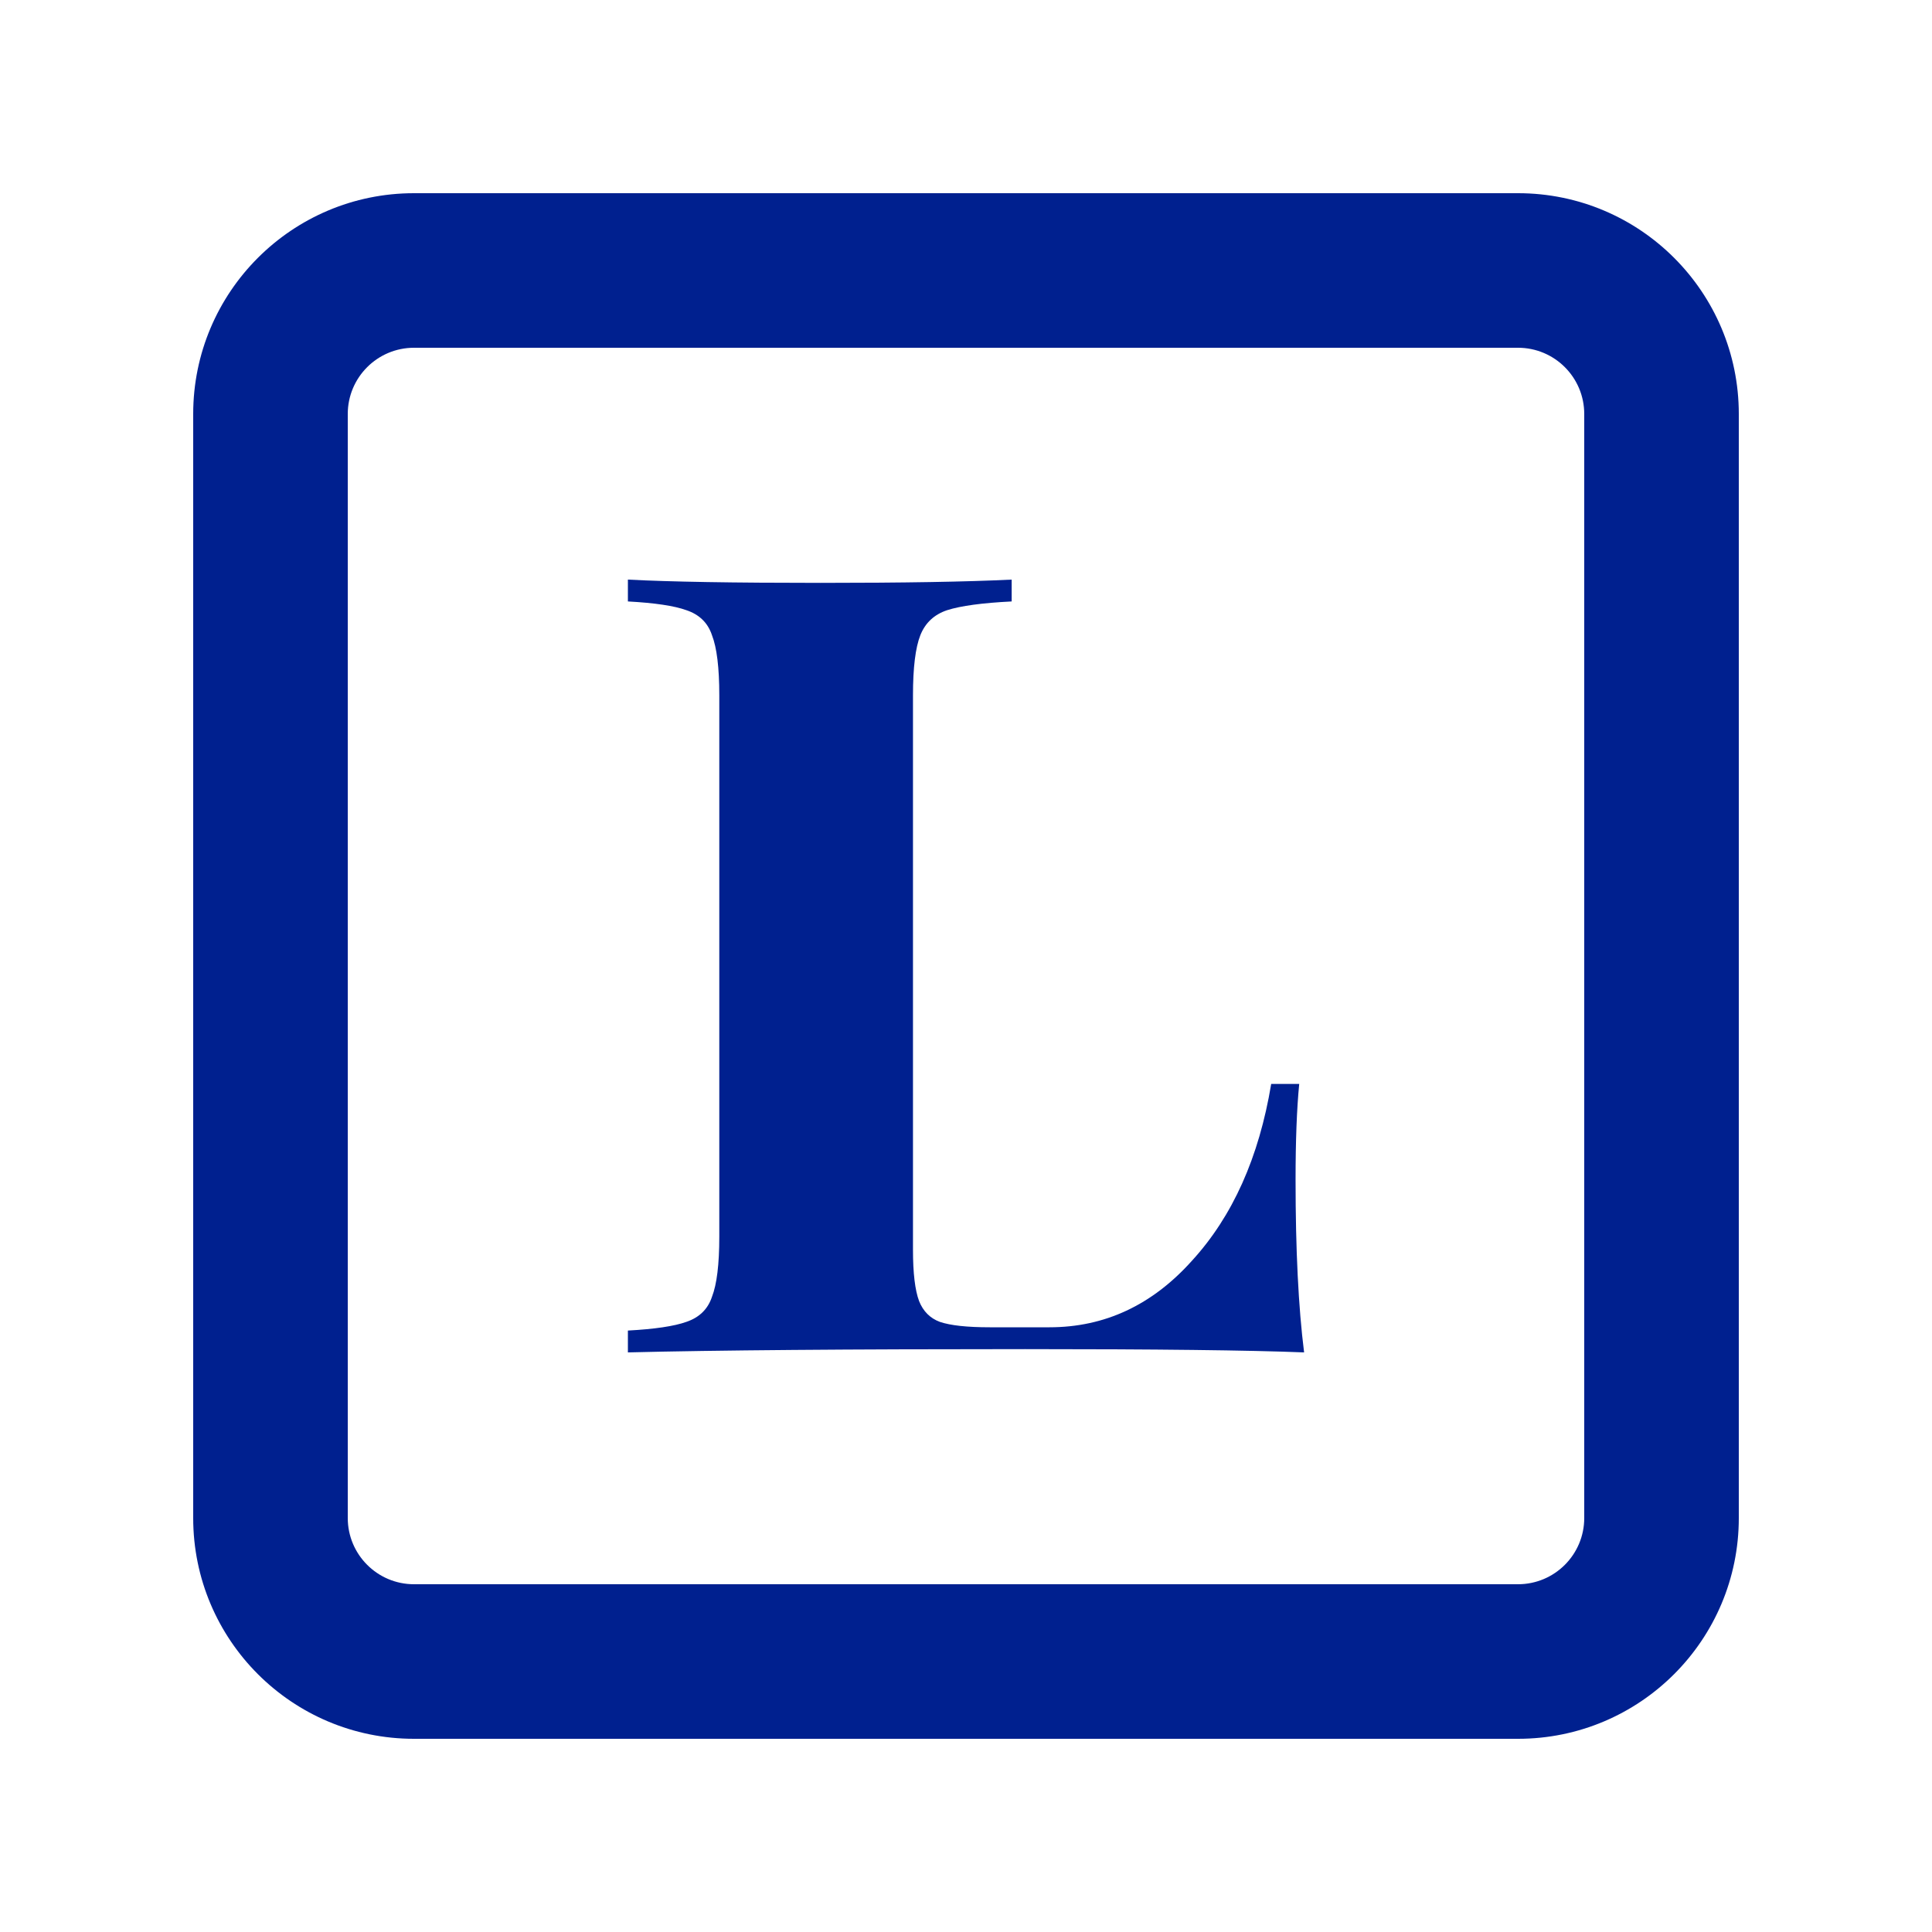
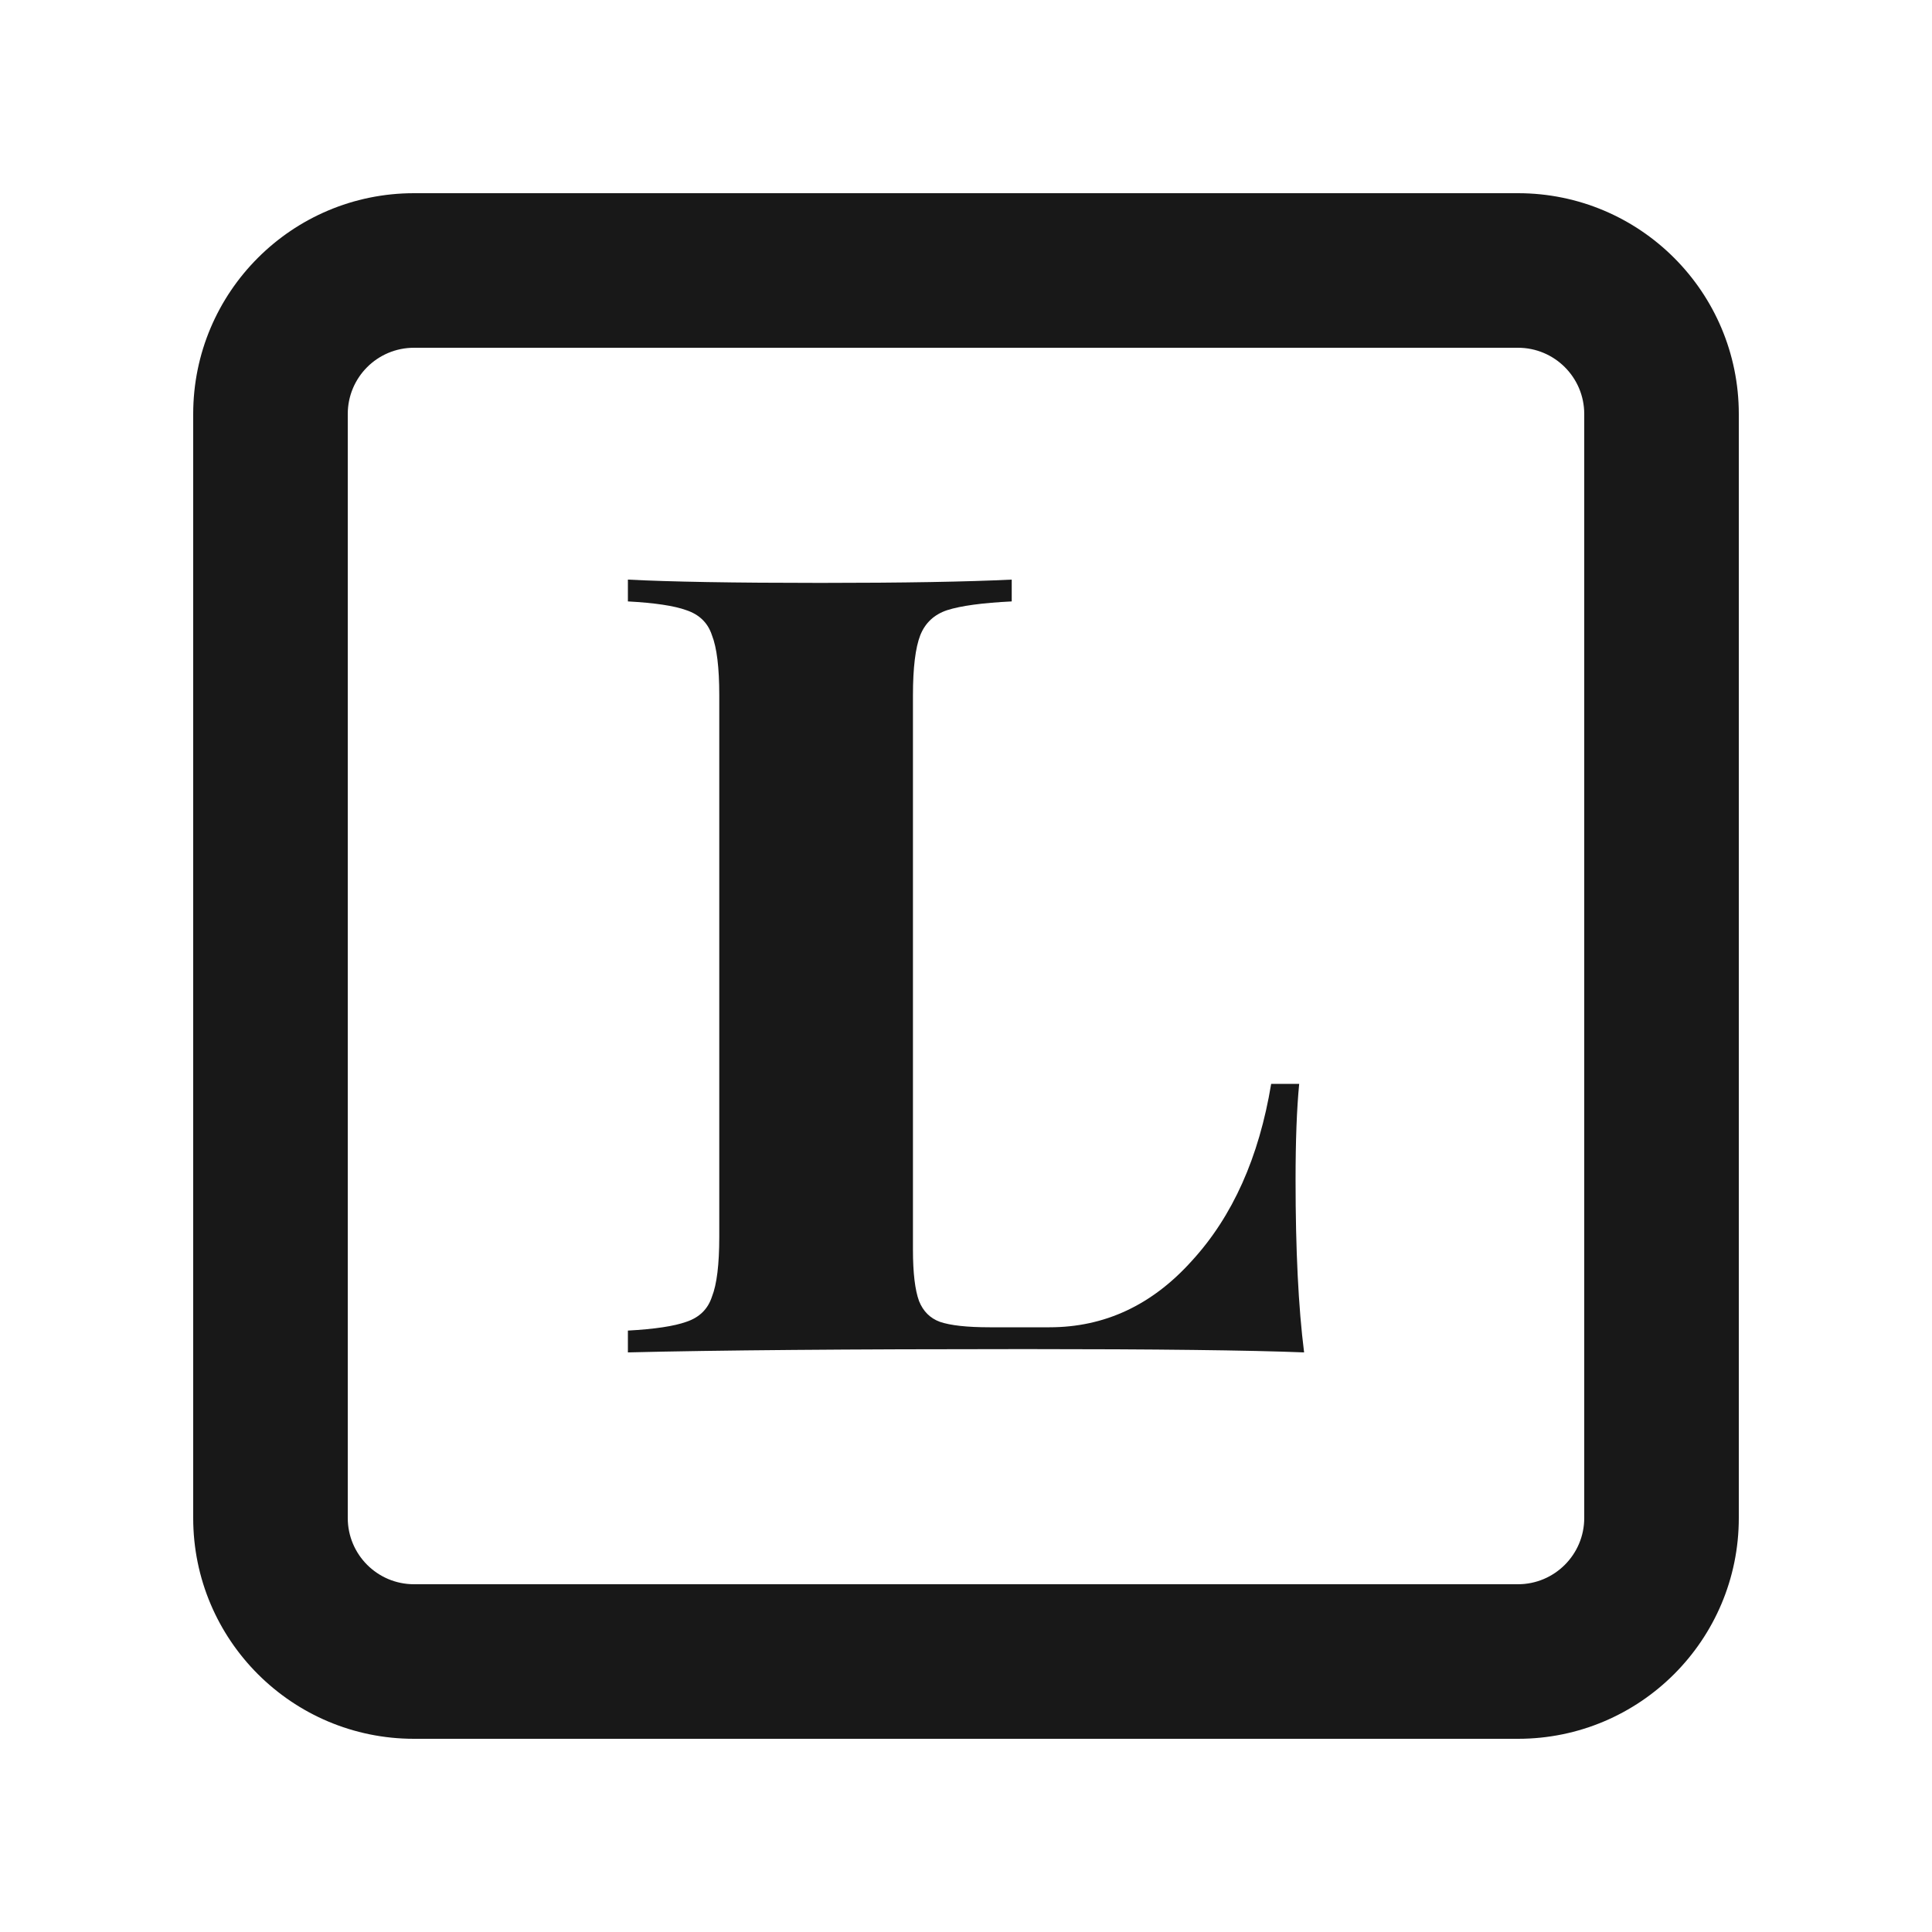
- <svg xmlns="http://www.w3.org/2000/svg" width="36" height="36" viewBox="0 0 36 36" fill="none">
-   <path fill-rule="evenodd" clip-rule="evenodd" d="M7.714 6.48H28.286C28.968 6.48 29.52 7.033 29.52 7.714V28.286C29.52 28.967 28.968 29.52 28.286 29.52H7.714C7.033 29.52 6.48 28.967 6.48 28.286V7.714C6.48 7.033 7.033 6.48 7.714 6.48ZM3.6 7.714C3.6 5.442 5.442 3.6 7.714 3.6H28.286C30.558 3.6 32.4 5.442 32.4 7.714V28.286C32.4 30.558 30.558 32.4 28.286 32.4H7.714C5.442 32.4 3.6 30.558 3.6 28.286V7.714ZM17.648 11.37C17.905 11.288 18.307 11.234 18.851 11.207V10.8C18.019 10.841 16.831 10.861 15.287 10.861C13.668 10.861 12.472 10.841 11.7 10.8V11.207C12.2 11.234 12.563 11.288 12.79 11.37C13.032 11.451 13.191 11.607 13.267 11.837C13.357 12.068 13.403 12.441 13.403 12.956V23.044C13.403 23.559 13.357 23.932 13.267 24.163C13.191 24.393 13.032 24.549 12.79 24.631C12.563 24.712 12.2 24.766 11.7 24.793V25.2C13.335 25.159 15.802 25.139 19.101 25.139C21.538 25.139 23.271 25.159 24.3 25.2C24.194 24.359 24.141 23.288 24.141 21.986C24.141 21.254 24.164 20.658 24.209 20.197H23.687C23.46 21.566 22.968 22.664 22.211 23.491C21.47 24.319 20.584 24.732 19.555 24.732H18.443C18.019 24.732 17.709 24.698 17.512 24.631C17.33 24.563 17.202 24.434 17.126 24.244C17.05 24.041 17.012 23.722 17.012 23.288V12.956C17.012 12.441 17.058 12.068 17.149 11.837C17.24 11.607 17.406 11.451 17.648 11.37Z" fill="#00208F" />
+ <svg xmlns="http://www.w3.org/2000/svg" width="24" height="24" viewBox="0 0 24 24" fill="none">
+   <path fill-rule="evenodd" clip-rule="evenodd" d="M5.143 4.32H18.857C19.311 4.32 19.68 4.688 19.68 5.143V18.857C19.68 19.311 19.311 19.68 18.857 19.68H5.143C4.688 19.68 4.32 19.311 4.32 18.857V5.143C4.32 4.688 4.688 4.32 5.143 4.32ZM2.4 5.143C2.4 3.628 3.628 2.4 5.143 2.4H18.857C20.372 2.4 21.6 3.628 21.6 5.143V18.857C21.6 20.372 20.372 21.6 18.857 21.6H5.143C3.628 21.6 2.4 20.372 2.4 18.857V5.143ZM11.765 7.58C11.937 7.525 12.204 7.489 12.568 7.471V7.2C12.012 7.227 11.22 7.241 10.191 7.241C9.112 7.241 8.315 7.227 7.8 7.2V7.471C8.133 7.489 8.375 7.525 8.526 7.58C8.688 7.634 8.794 7.738 8.844 7.891C8.905 8.045 8.935 8.294 8.935 8.637V15.363C8.935 15.706 8.905 15.955 8.844 16.108C8.794 16.262 8.688 16.366 8.526 16.42C8.375 16.474 8.133 16.511 7.8 16.529V16.8C8.89 16.773 10.534 16.759 12.734 16.759C14.358 16.759 15.514 16.773 16.2 16.8C16.129 16.239 16.094 15.525 16.094 14.658C16.094 14.169 16.109 13.772 16.139 13.464H15.791C15.64 14.377 15.312 15.11 14.807 15.661C14.313 16.212 13.723 16.488 13.037 16.488H12.295C12.012 16.488 11.806 16.465 11.675 16.42C11.553 16.375 11.468 16.289 11.417 16.163C11.367 16.027 11.341 15.815 11.341 15.525V8.637C11.341 8.294 11.372 8.045 11.432 7.891C11.493 7.738 11.604 7.634 11.765 7.58Z" fill="#181818" />
</svg>
